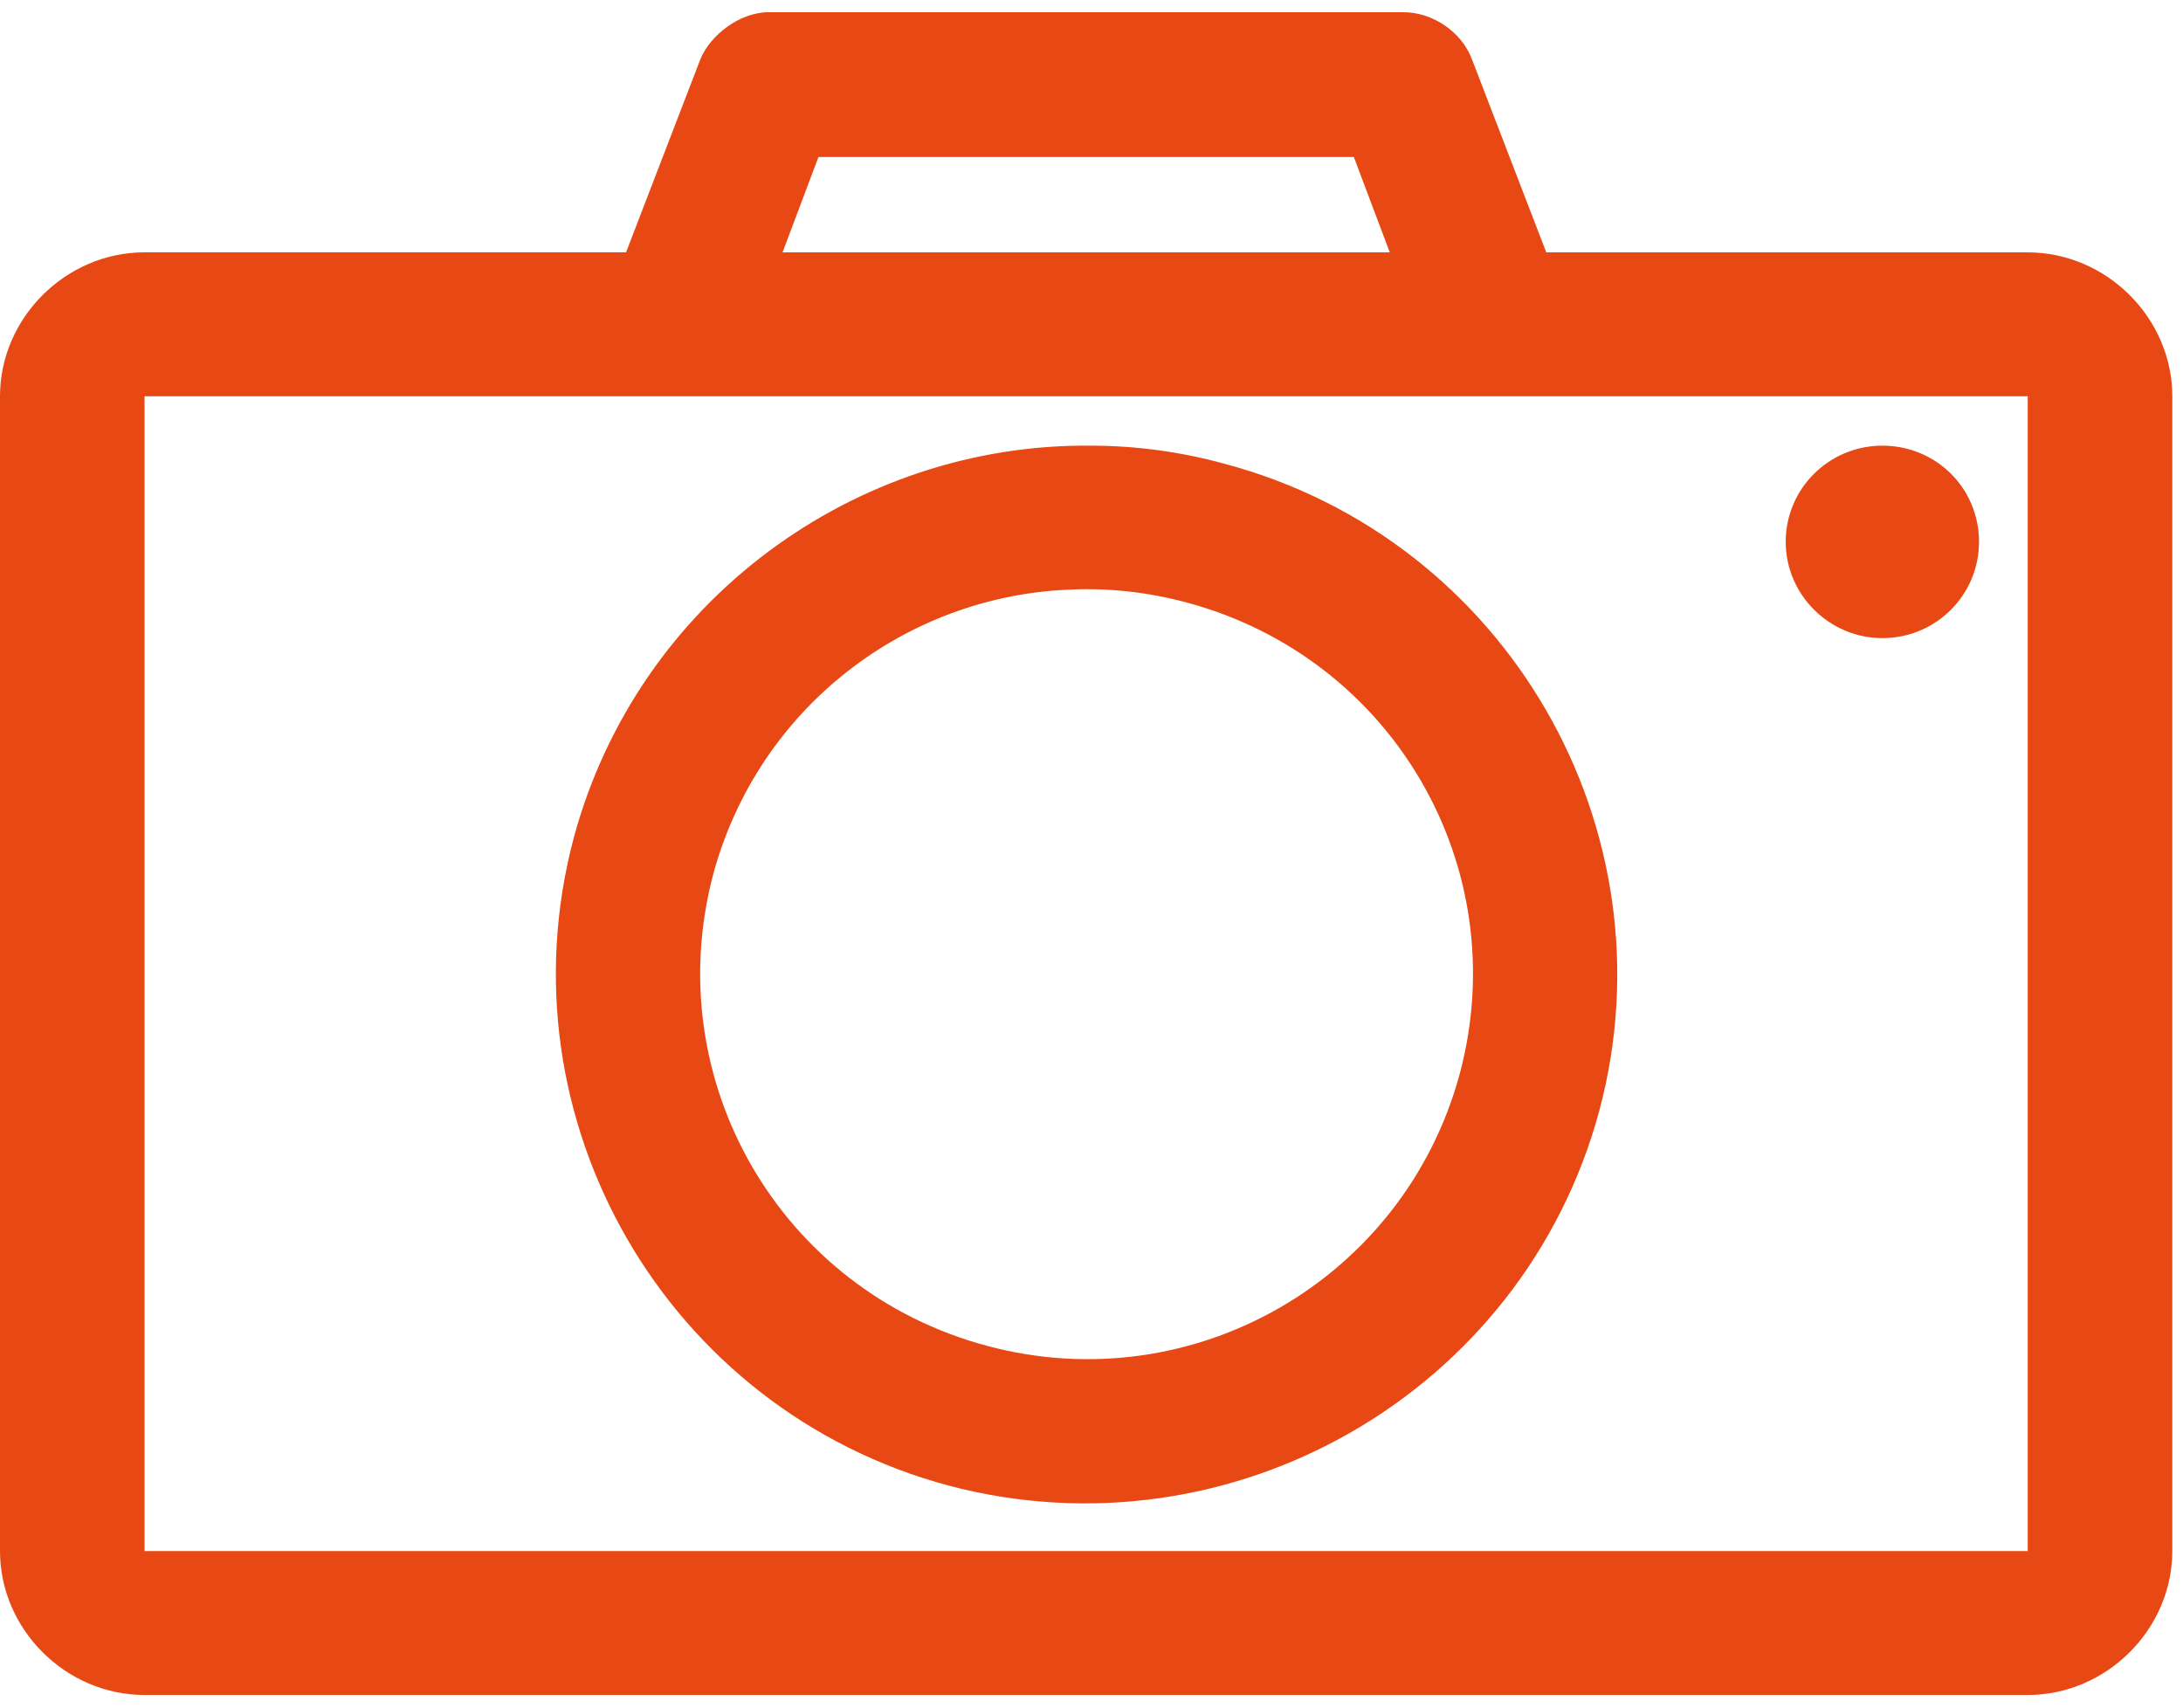
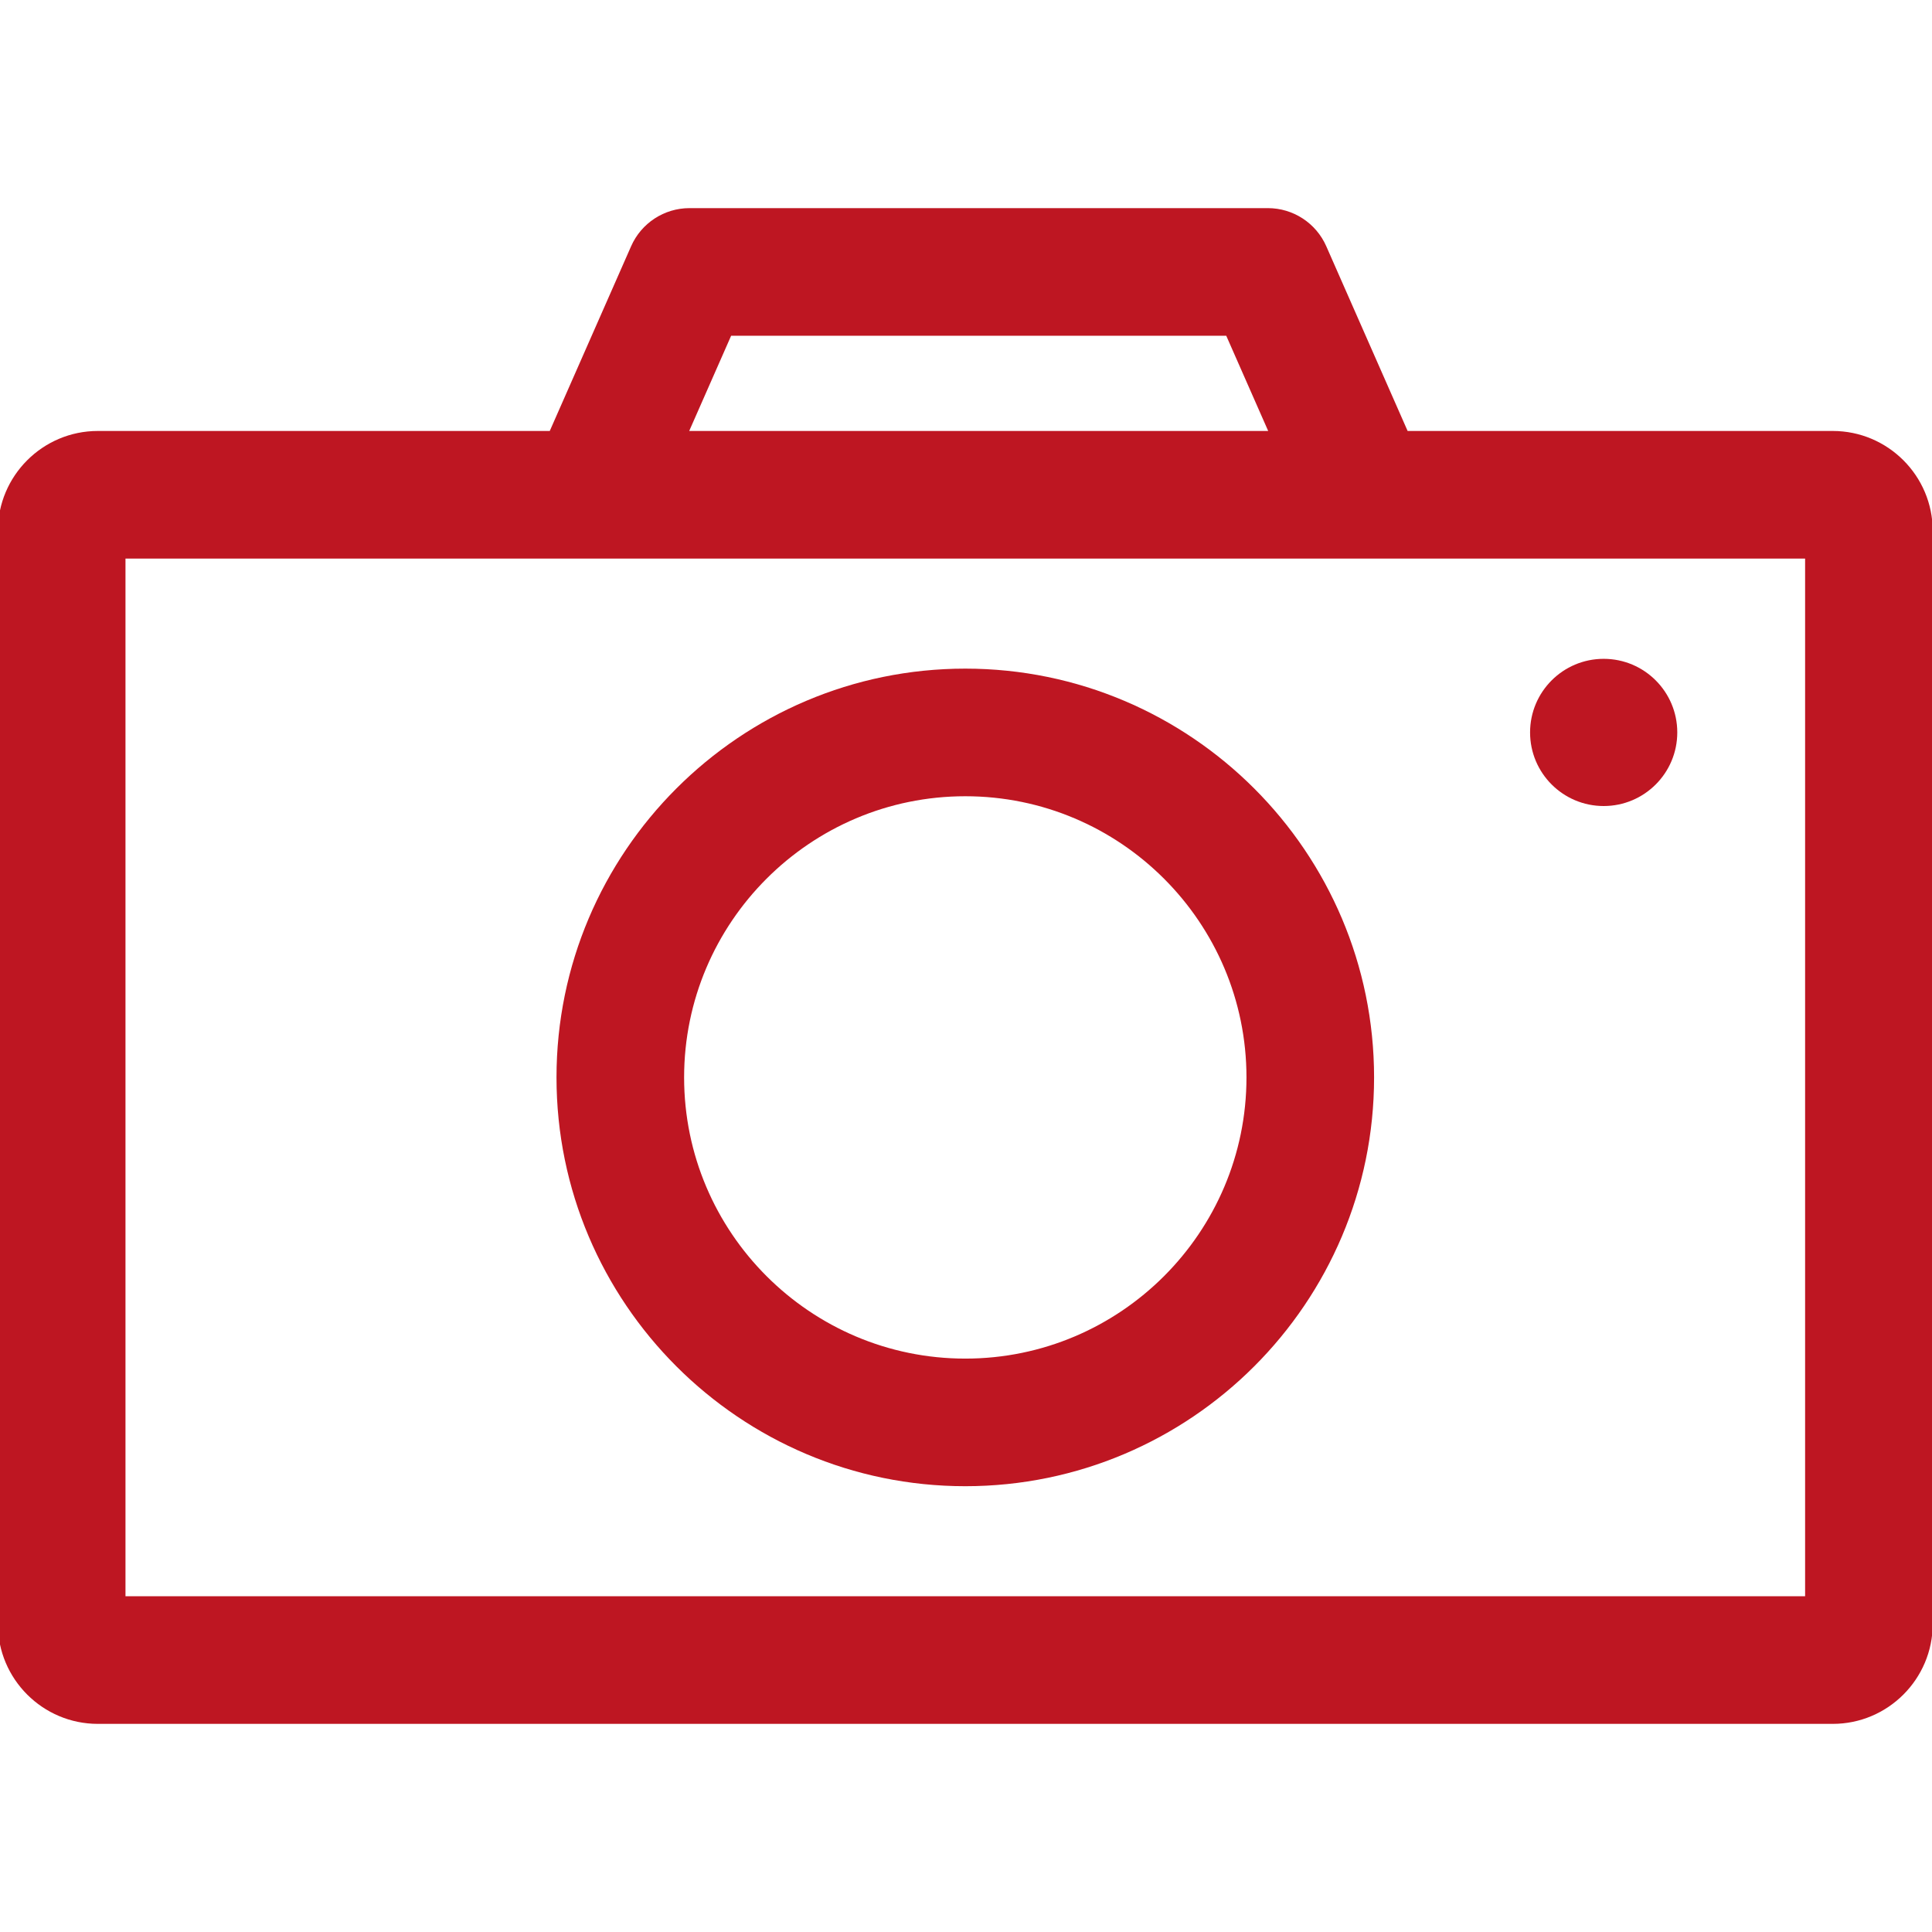
- <svg xmlns="http://www.w3.org/2000/svg" width="101px" height="79px" viewBox="0 0 101 79" version="1.1">
-   <defs />
-   <g id="Page-1" stroke="none" stroke-width="1" fill="none" fill-rule="evenodd">
-     <g id="camera" fill="#E84914">
-       <path d="M32.408,2.73 L28.965,11.674 L6.687,11.674 C3.047,11.674 0,14.709 0,18.333 L0,71.761 C0,75.387 3.047,78.42 6.687,78.42 L93.817,78.42 C97.457,78.42 100.505,75.385 100.505,71.761 L100.505,18.334 C100.505,14.709 97.458,11.676 93.817,11.676 L71.541,11.676 L68.097,2.731 C67.622,1.47 66.277,0.565 64.933,0.565 L35.572,0.565 C34.187,0.563 32.842,1.667 32.408,2.73 L32.408,2.73 Z M37.868,7.263 L62.637,7.263 L64.3,11.676 L36.206,11.676 L37.868,7.263 L37.868,7.263 Z M6.687,71.762 L93.816,71.762 L93.816,18.334 L6.687,18.334 L6.687,71.762 L6.687,71.762 Z M50.489,20.619 C39.569,20.501 29.518,27.79 26.55,38.745 C23.069,51.786 30.824,65.223 43.881,68.73 C56.978,72.197 70.472,64.436 73.993,51.393 C77.475,38.39 69.719,24.915 56.623,21.448 C54.605,20.895 52.509,20.619 50.489,20.619 L50.489,20.619 Z M87.09,20.619 C84.637,20.619 82.619,22.59 82.619,25.071 C82.619,27.514 84.637,29.523 87.09,29.523 C89.584,29.523 91.562,27.514 91.562,25.071 C91.562,22.59 89.584,20.619 87.09,20.619 L87.09,20.619 Z M49.541,27.277 C51.321,27.198 53.102,27.396 54.883,27.869 C64.459,30.43 70.077,40.122 67.544,49.658 C64.973,59.192 55.199,64.828 45.663,62.266 C36.088,59.705 30.469,49.972 33.001,40.438 C35.098,32.716 41.942,27.553 49.541,27.277 L49.541,27.277 Z" id="Fill-1" />
+ <svg xmlns="http://www.w3.org/2000/svg" version="1.1" id="Layer_1" x="0px" y="0px" viewBox="-448 129.203 302.797 302.797" style="enable-background:new -448 129.203 302.797 302.797;" xml:space="preserve">
+   <style type="text/css">
+ 	.st0{fill:#BE1622;}
+ </style>
+   <g id="photo">
+     <g>
+       <path class="st0" d="M-160.76,196.747h-66.628l-12.751-28.955c-1.598-3.628-5.188-5.97-9.152-5.97h-90.643    c-3.964,0-7.554,2.342-9.152,5.97l-12.751,28.955h-70.828c-8.64,0-15.669,7.029-15.669,15.669v171.296    c0,8.64,7.029,15.669,15.669,15.669h271.905c8.641,0,15.67-7.029,15.67-15.669V212.416    C-145.09,203.776-152.119,196.747-160.76,196.747z M-333.411,181.822h77.597l6.573,14.925h-90.742L-333.411,181.822z     M-165.09,379.381h-263.244V216.747h73.021h121.402h68.821V379.381z" />
+       <path class="st0" d="M-296.712,233.995c-35.328,0-64.069,28.741-64.069,64.068c0,35.328,28.741,64.069,64.069,64.069    c35.327,0,64.068-28.741,64.068-64.069C-232.643,262.736-261.385,233.995-296.712,233.995z M-296.712,342.133    c-24.3,0-44.069-19.77-44.069-44.069c0-24.299,19.769-44.068,44.069-44.068s44.068,19.769,44.068,44.068    C-252.643,322.363-272.412,342.133-296.712,342.133z" />
+       <circle class="st0" cx="-196.66" cy="243.995" r="11.535" />
    </g>
  </g>
</svg>
